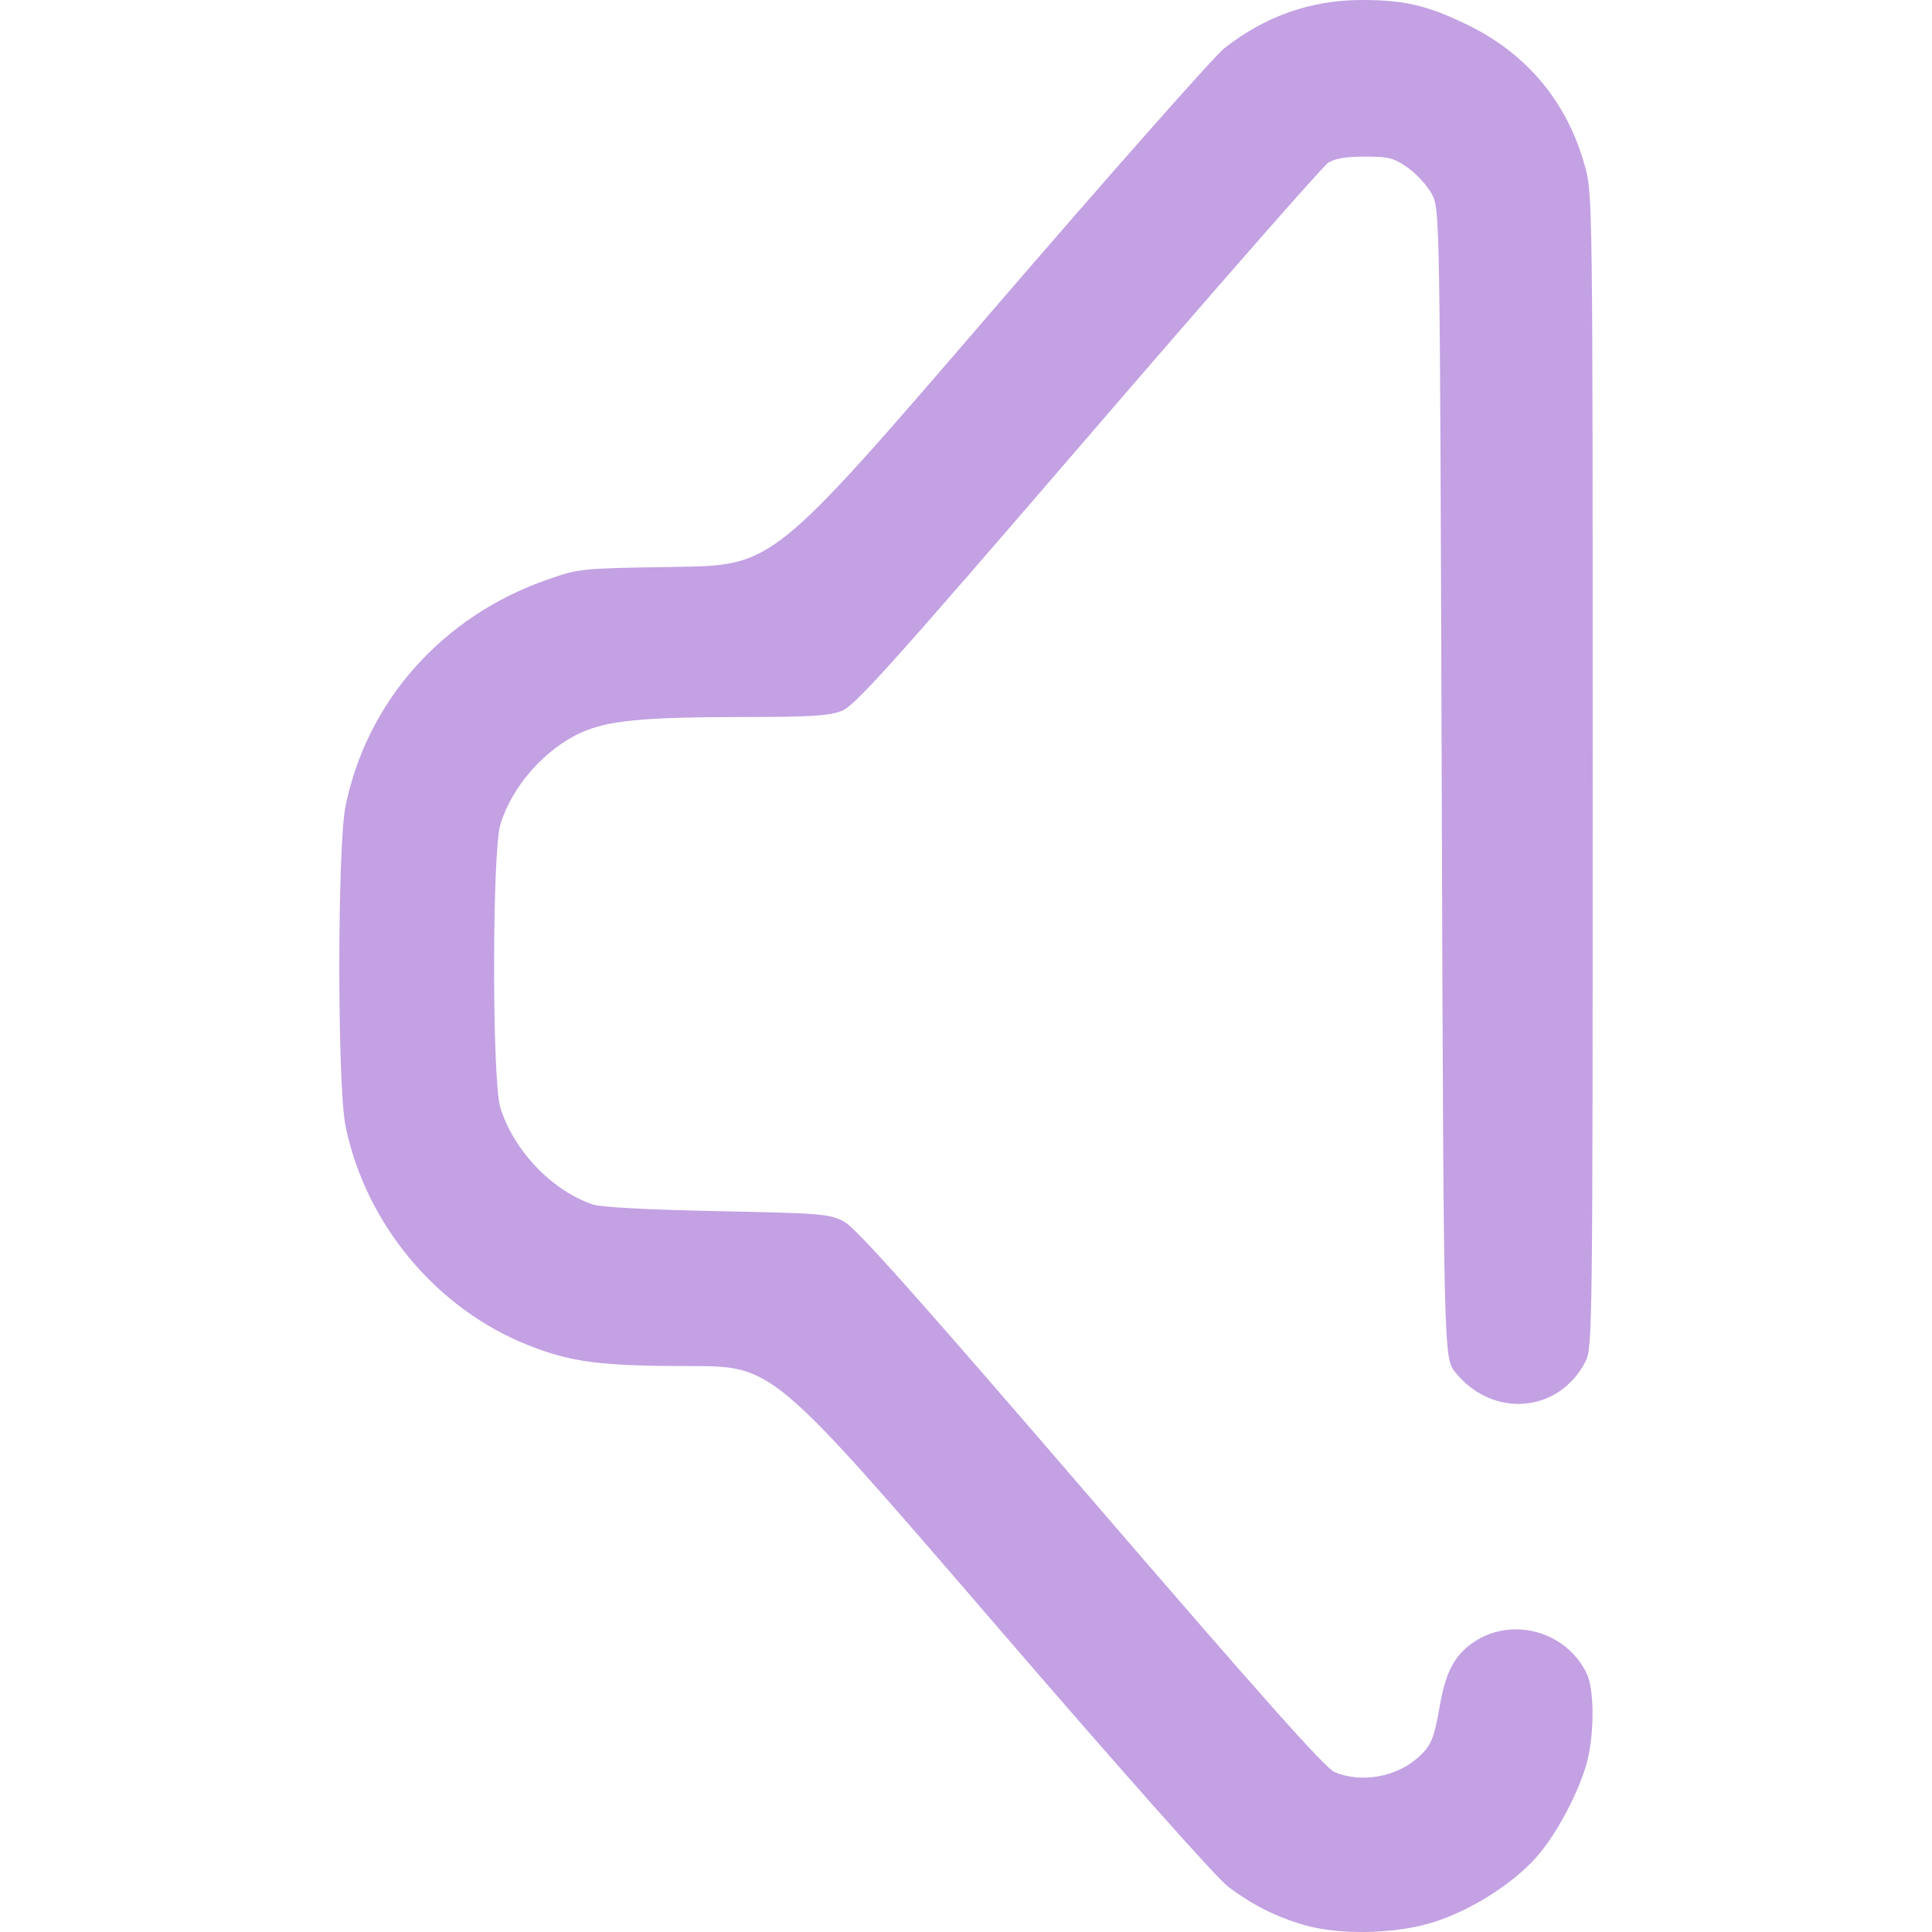
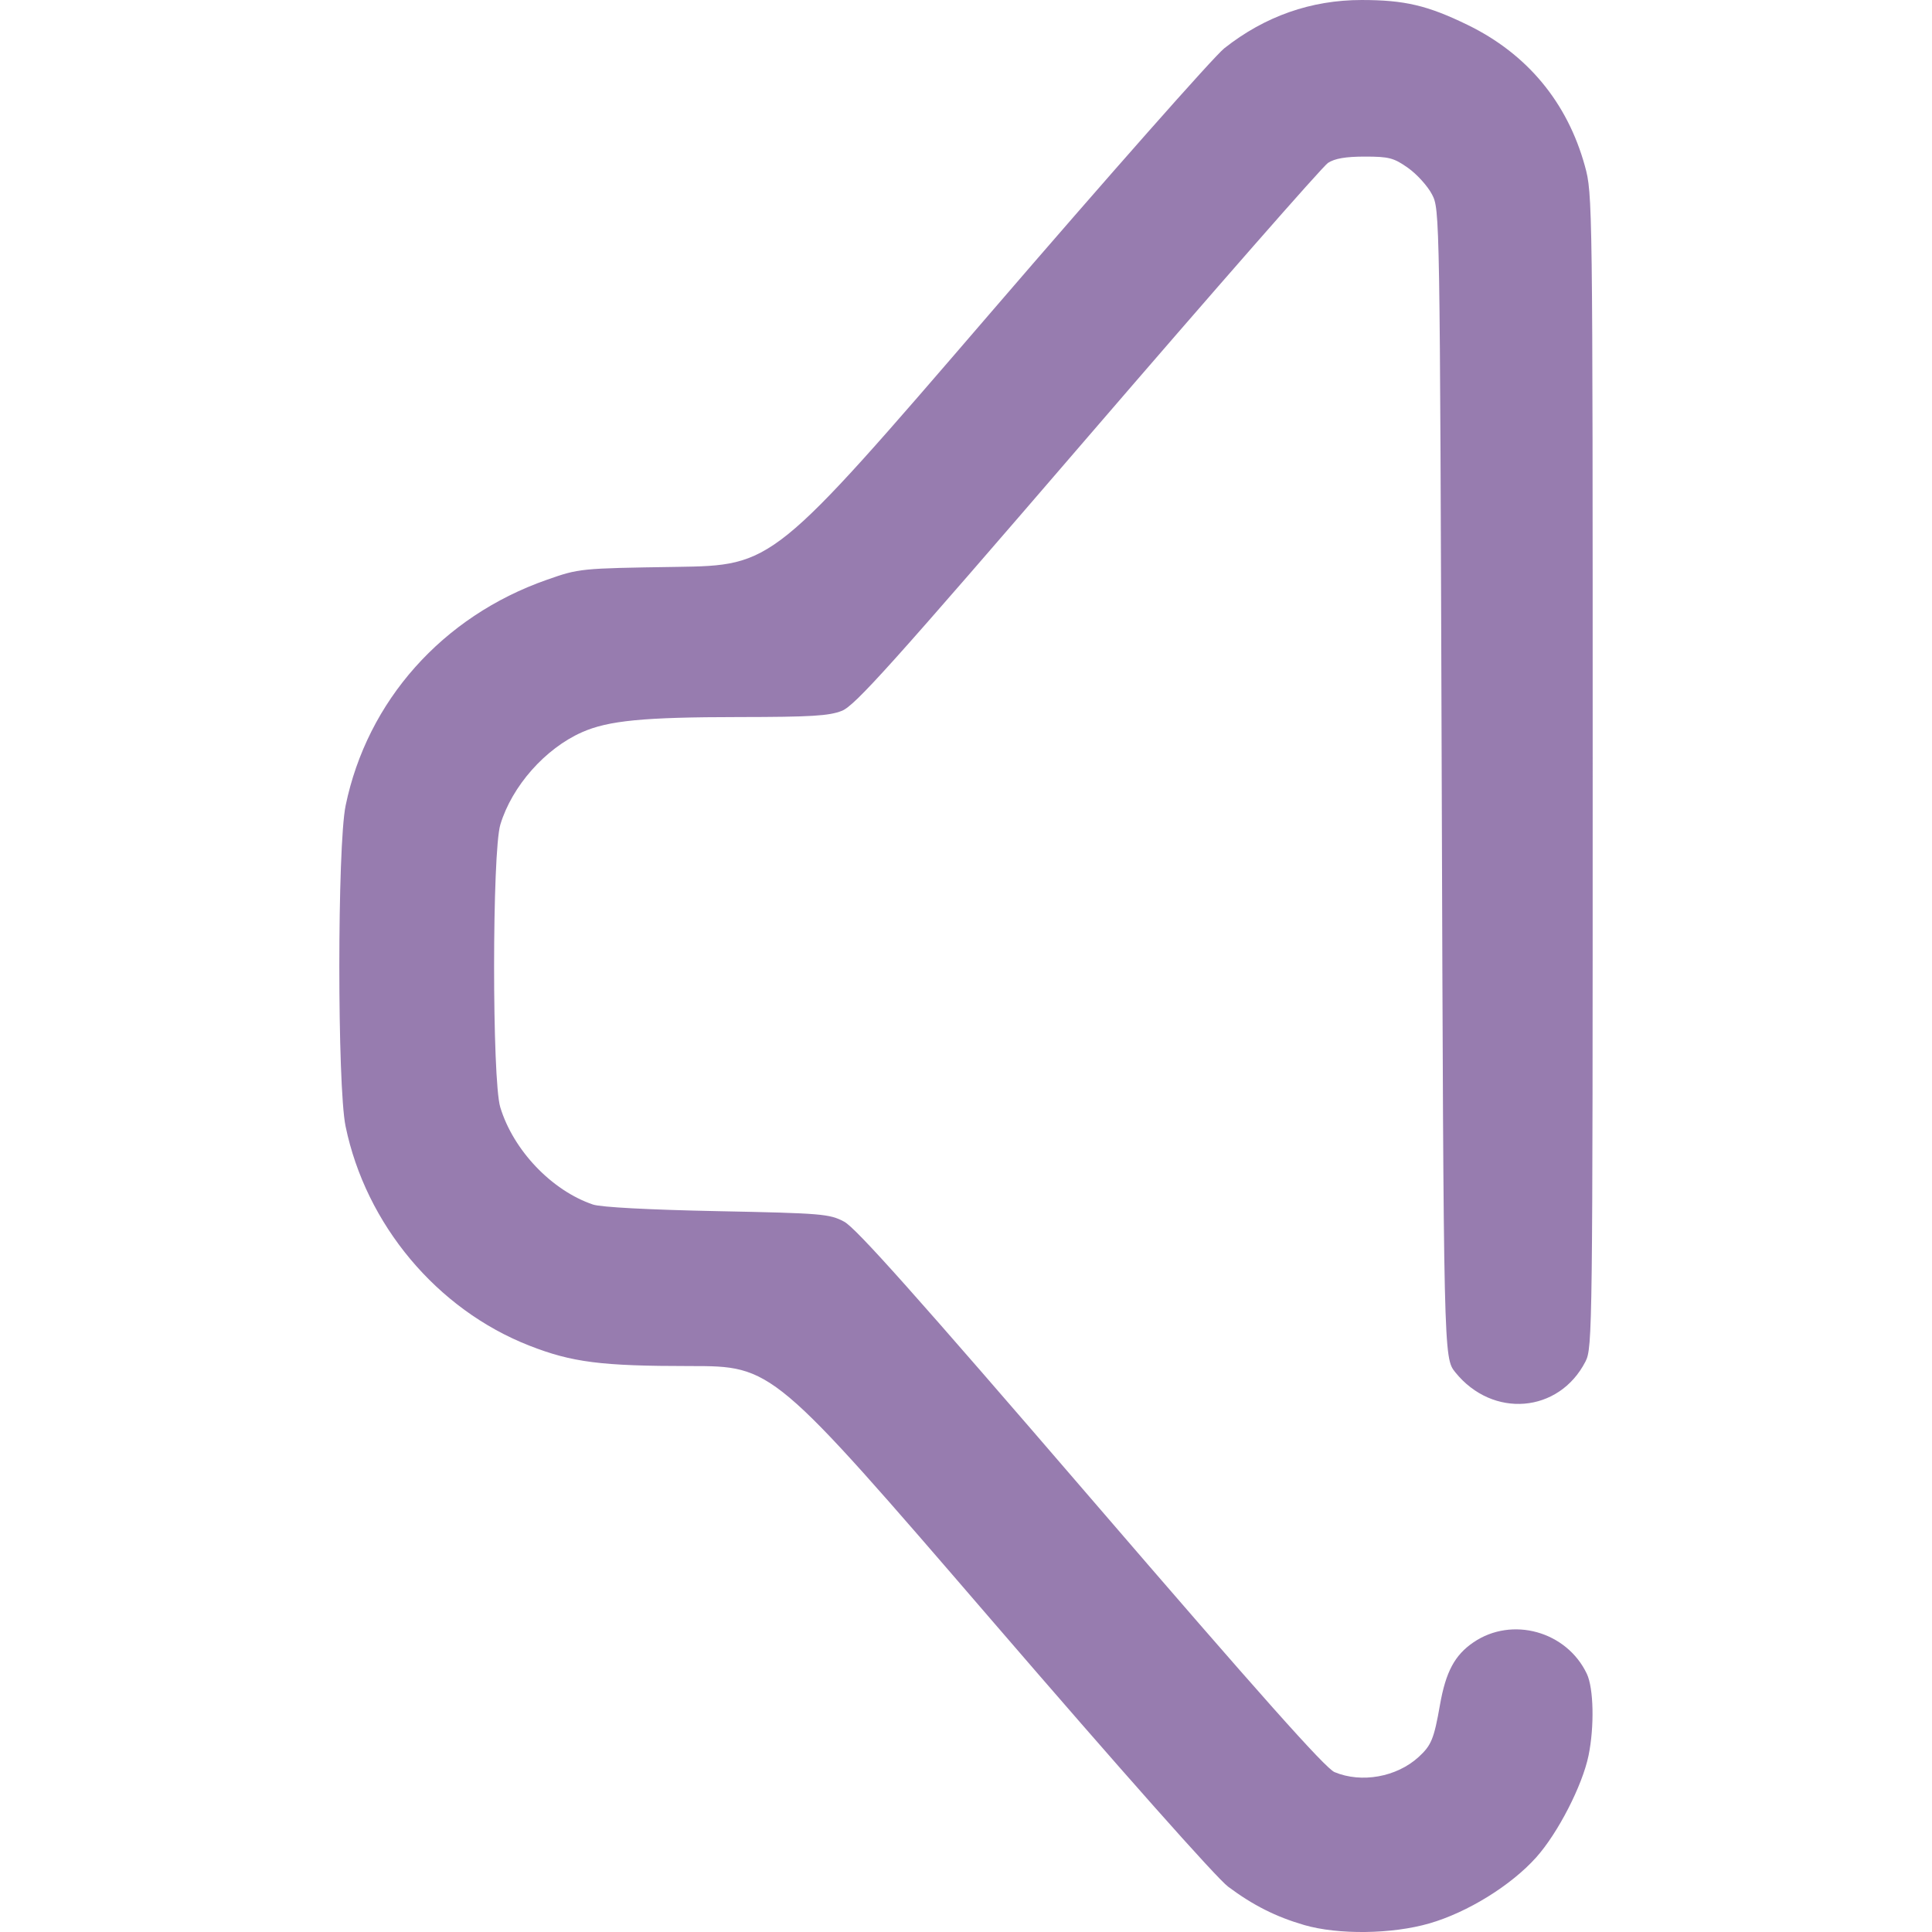
<svg xmlns="http://www.w3.org/2000/svg" xmlns:xlink="http://www.w3.org/1999/xlink" width="512" height="512" viewBox="0 0 135.467 135.467" version="1.1" id="svg1" xml:space="preserve">
  <defs id="defs1">
    <linearGradient id="linearGradient4">
-       <stop style="stop-color:#c3a1e3;stop-opacity:1;" offset="0" id="stop4" />
-       <stop style="stop-color:#c3a1e3;stop-opacity:1" offset="1" id="stop5" />
+       <stop style="stop-color:#977caf;stop-opacity:1;" offset="0" id="stop4" />
+       <stop style="stop-color:#977caf;stop-opacity:1" offset="1" id="stop5" />
    </linearGradient>
    <linearGradient xlink:href="#linearGradient4" id="linearGradient5" x1="33.295" y1="187.422" x2="108.519" y2="187.422" gradientUnits="userSpaceOnUse" gradientTransform="translate(12.46154,-68.79808)" />
  </defs>
  <g id="layer1" transform="matrix(0.9375449,0,0,0.9375449,-19.07431,-47.32768)">
    <path style="fill:url(#linearGradient5);fill-opacity:1" d="m 117.868,194.445 c -2.107,-0.614 -3.813,-1.474 -5.672,-2.861 -0.866,-0.646 -7.93,-8.606 -17.753,-20.006 -16.315,-18.932 -16.315,-18.932 -22.492,-18.932 -6.651,0 -8.825,-0.277 -12.026,-1.531 -6.901,-2.704 -12.217,-9.053 -13.735,-16.4 -0.625,-3.024 -0.622,-20.959 0.004,-23.988 1.617,-7.831 7.243,-14.148 15.032,-16.879 2.446,-0.858 2.479,-0.861 9.695,-0.971 7.24,-0.11 7.24,-0.11 23.408,-18.89 8.892,-10.329 16.804,-19.282 17.581,-19.897 3.027,-2.392 6.486,-3.609 10.264,-3.609 3.215,0 4.93,0.402 7.922,1.858 4.455,2.167 7.463,5.783 8.78,10.555 0.577,2.09 0.583,2.534 0.583,45.237 0,41.836 -0.016,43.158 -0.537,44.173 -1.982,3.865 -6.944,4.277 -9.737,0.809 -0.873,-1.084 -0.873,-1.084 -1.015,-44.027 -0.141,-42.868 -0.142,-42.944 -0.731,-44.071 -0.324,-0.621 -1.129,-1.51 -1.788,-1.976 -1.064,-0.752 -1.427,-0.847 -3.233,-0.847 -1.427,0 -2.25,0.141 -2.755,0.472 -0.396,0.26 -8.477,9.481 -17.958,20.493 -14.671,17.04 -17.409,20.089 -18.393,20.483 -0.953,0.381 -2.305,0.463 -7.712,0.468 -7.12,0.006 -9.751,0.26 -11.724,1.133 -2.755,1.219 -5.237,4.024 -6.11,6.905 -0.62,2.046 -0.626,19.103 -0.007,21.143 0.977,3.22 3.847,6.232 6.934,7.277 0.591,0.2 4.186,0.391 9.29,0.494 7.85,0.158 8.392,0.203 9.493,0.786 0.882,0.467 5.389,5.522 18.451,20.696 12.657,14.703 17.536,20.183 18.226,20.472 2.013,0.841 4.639,0.372 6.278,-1.121 0.961,-0.876 1.159,-1.355 1.606,-3.902 0.436,-2.479 1.104,-3.728 2.505,-4.683 2.882,-1.965 6.97,-0.829 8.481,2.356 0.511,1.076 0.57,3.95 0.127,6.108 -0.462,2.247 -2.293,5.81 -3.916,7.62 -1.885,2.103 -5.129,4.109 -7.984,4.936 -2.805,0.812 -6.826,0.863 -9.383,0.118 z" id="path3" />
  </g>
</svg>
